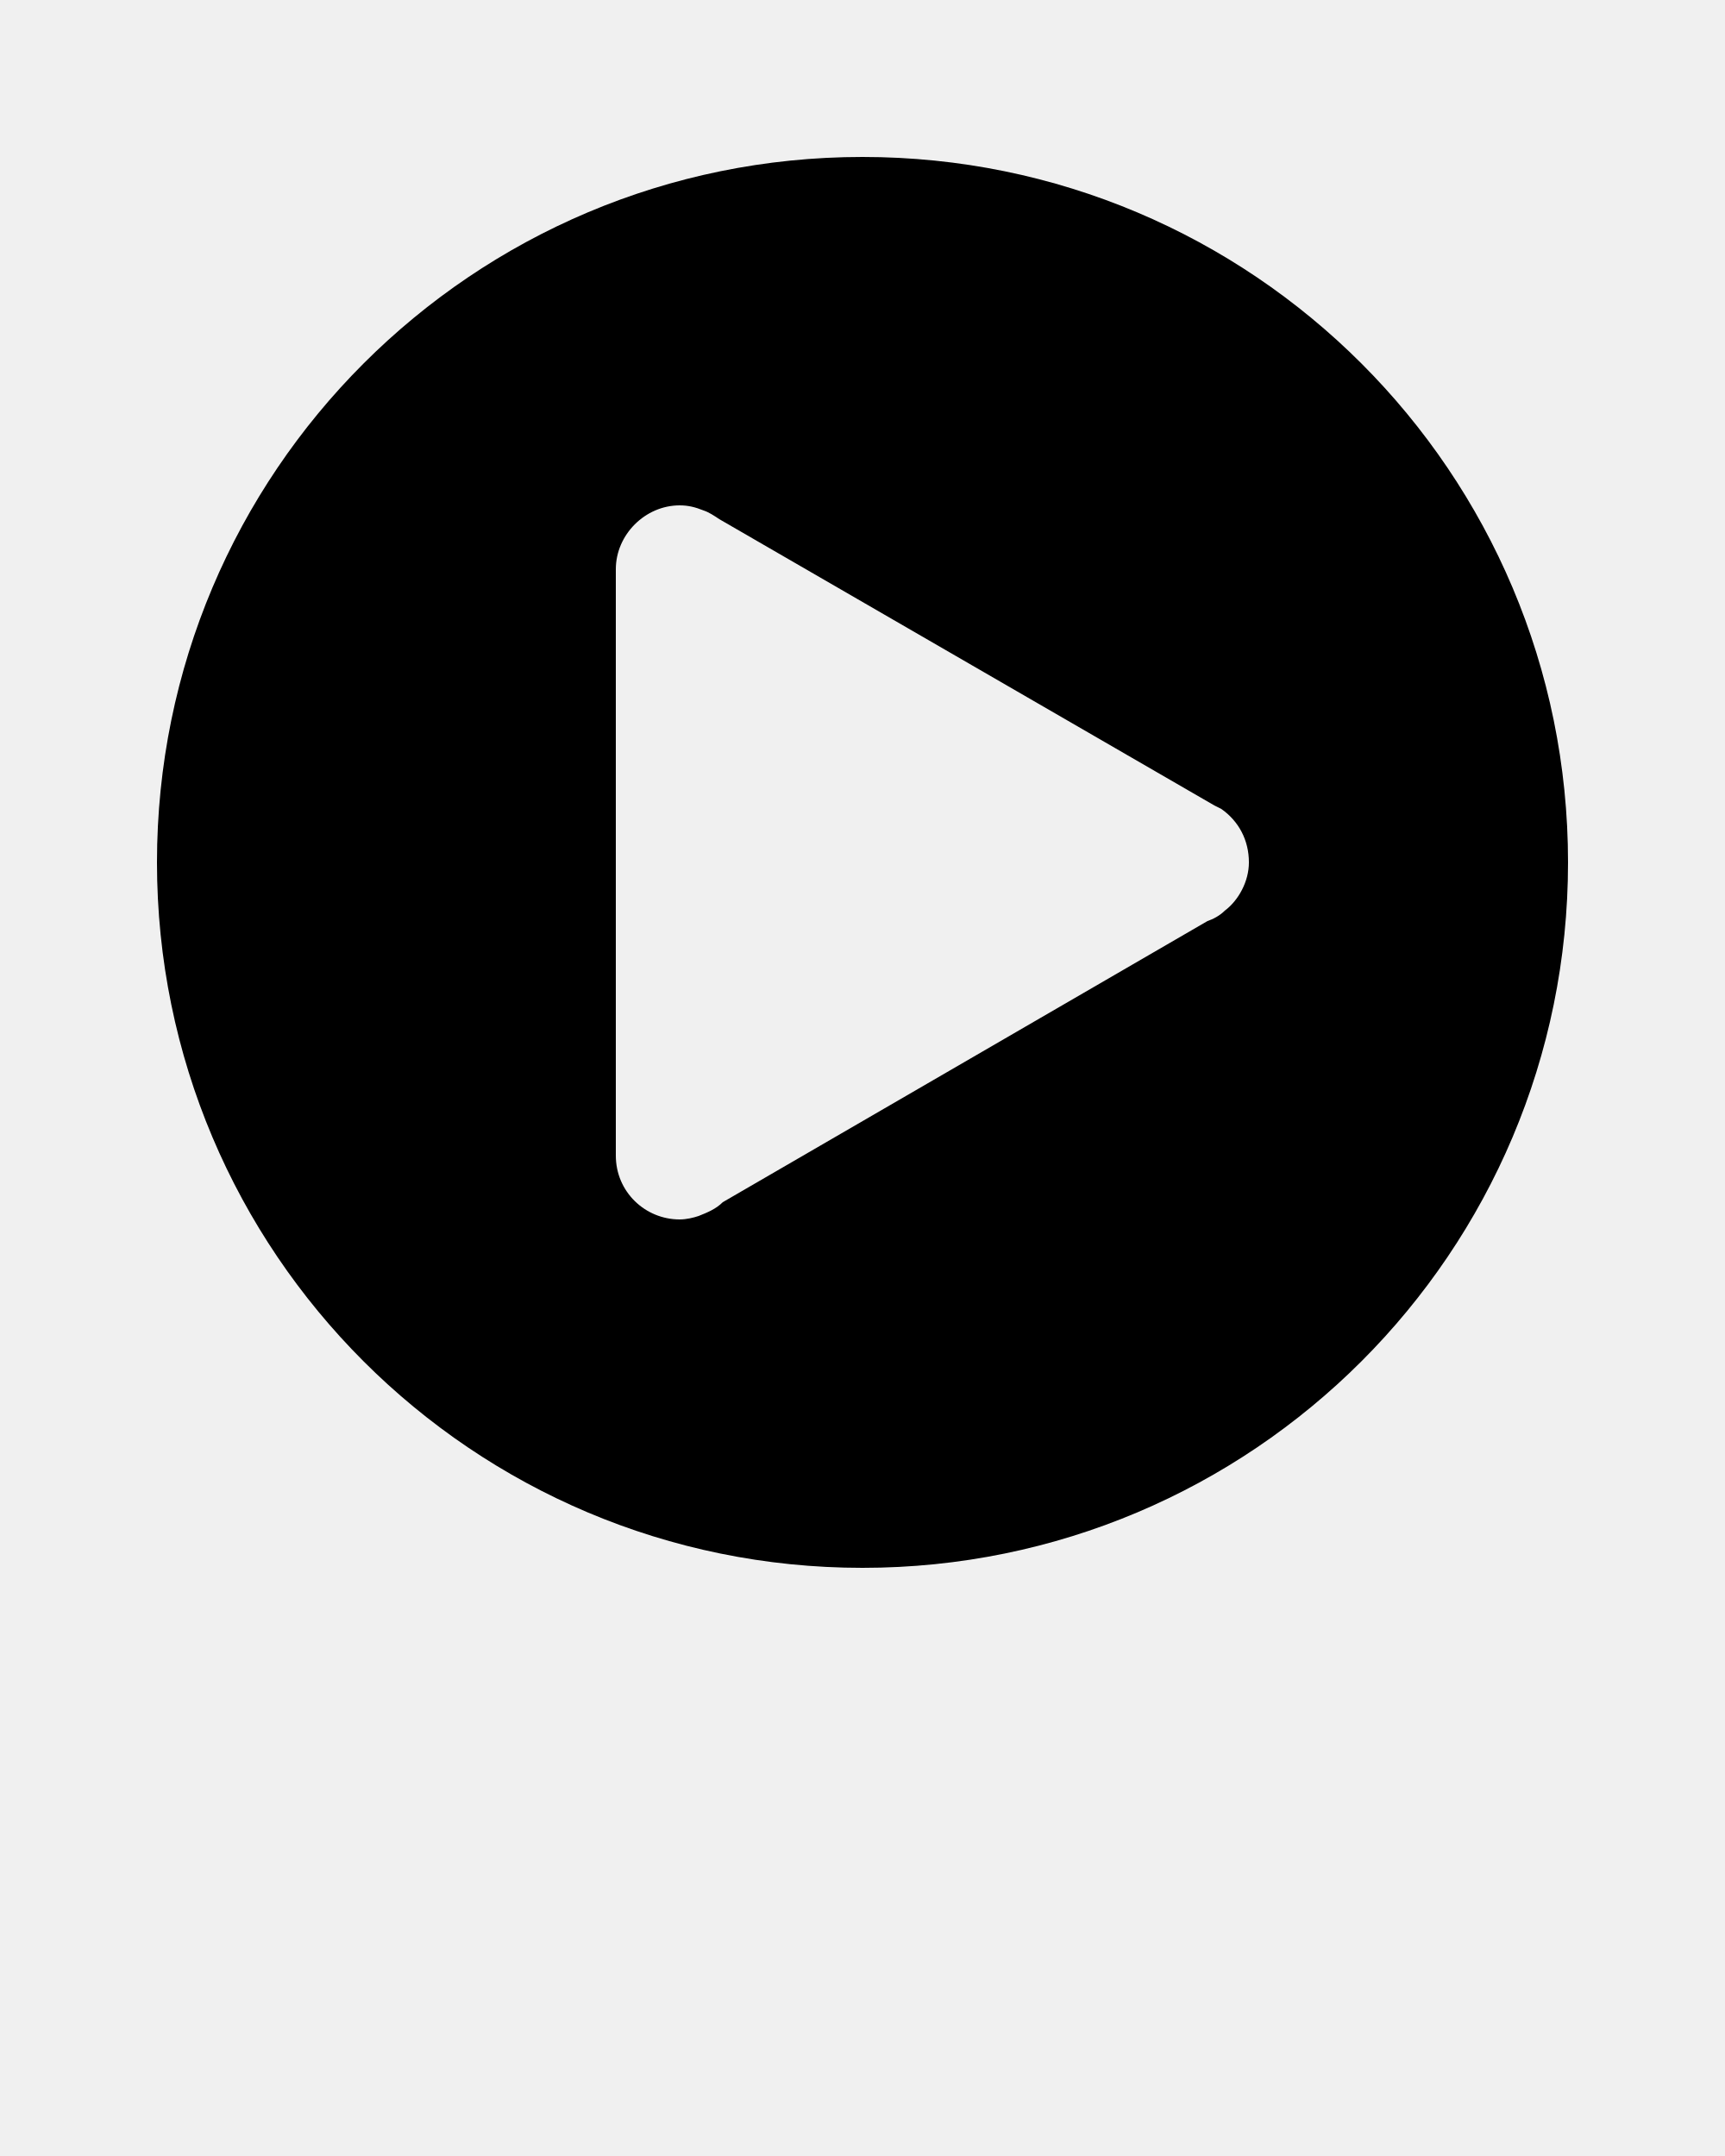
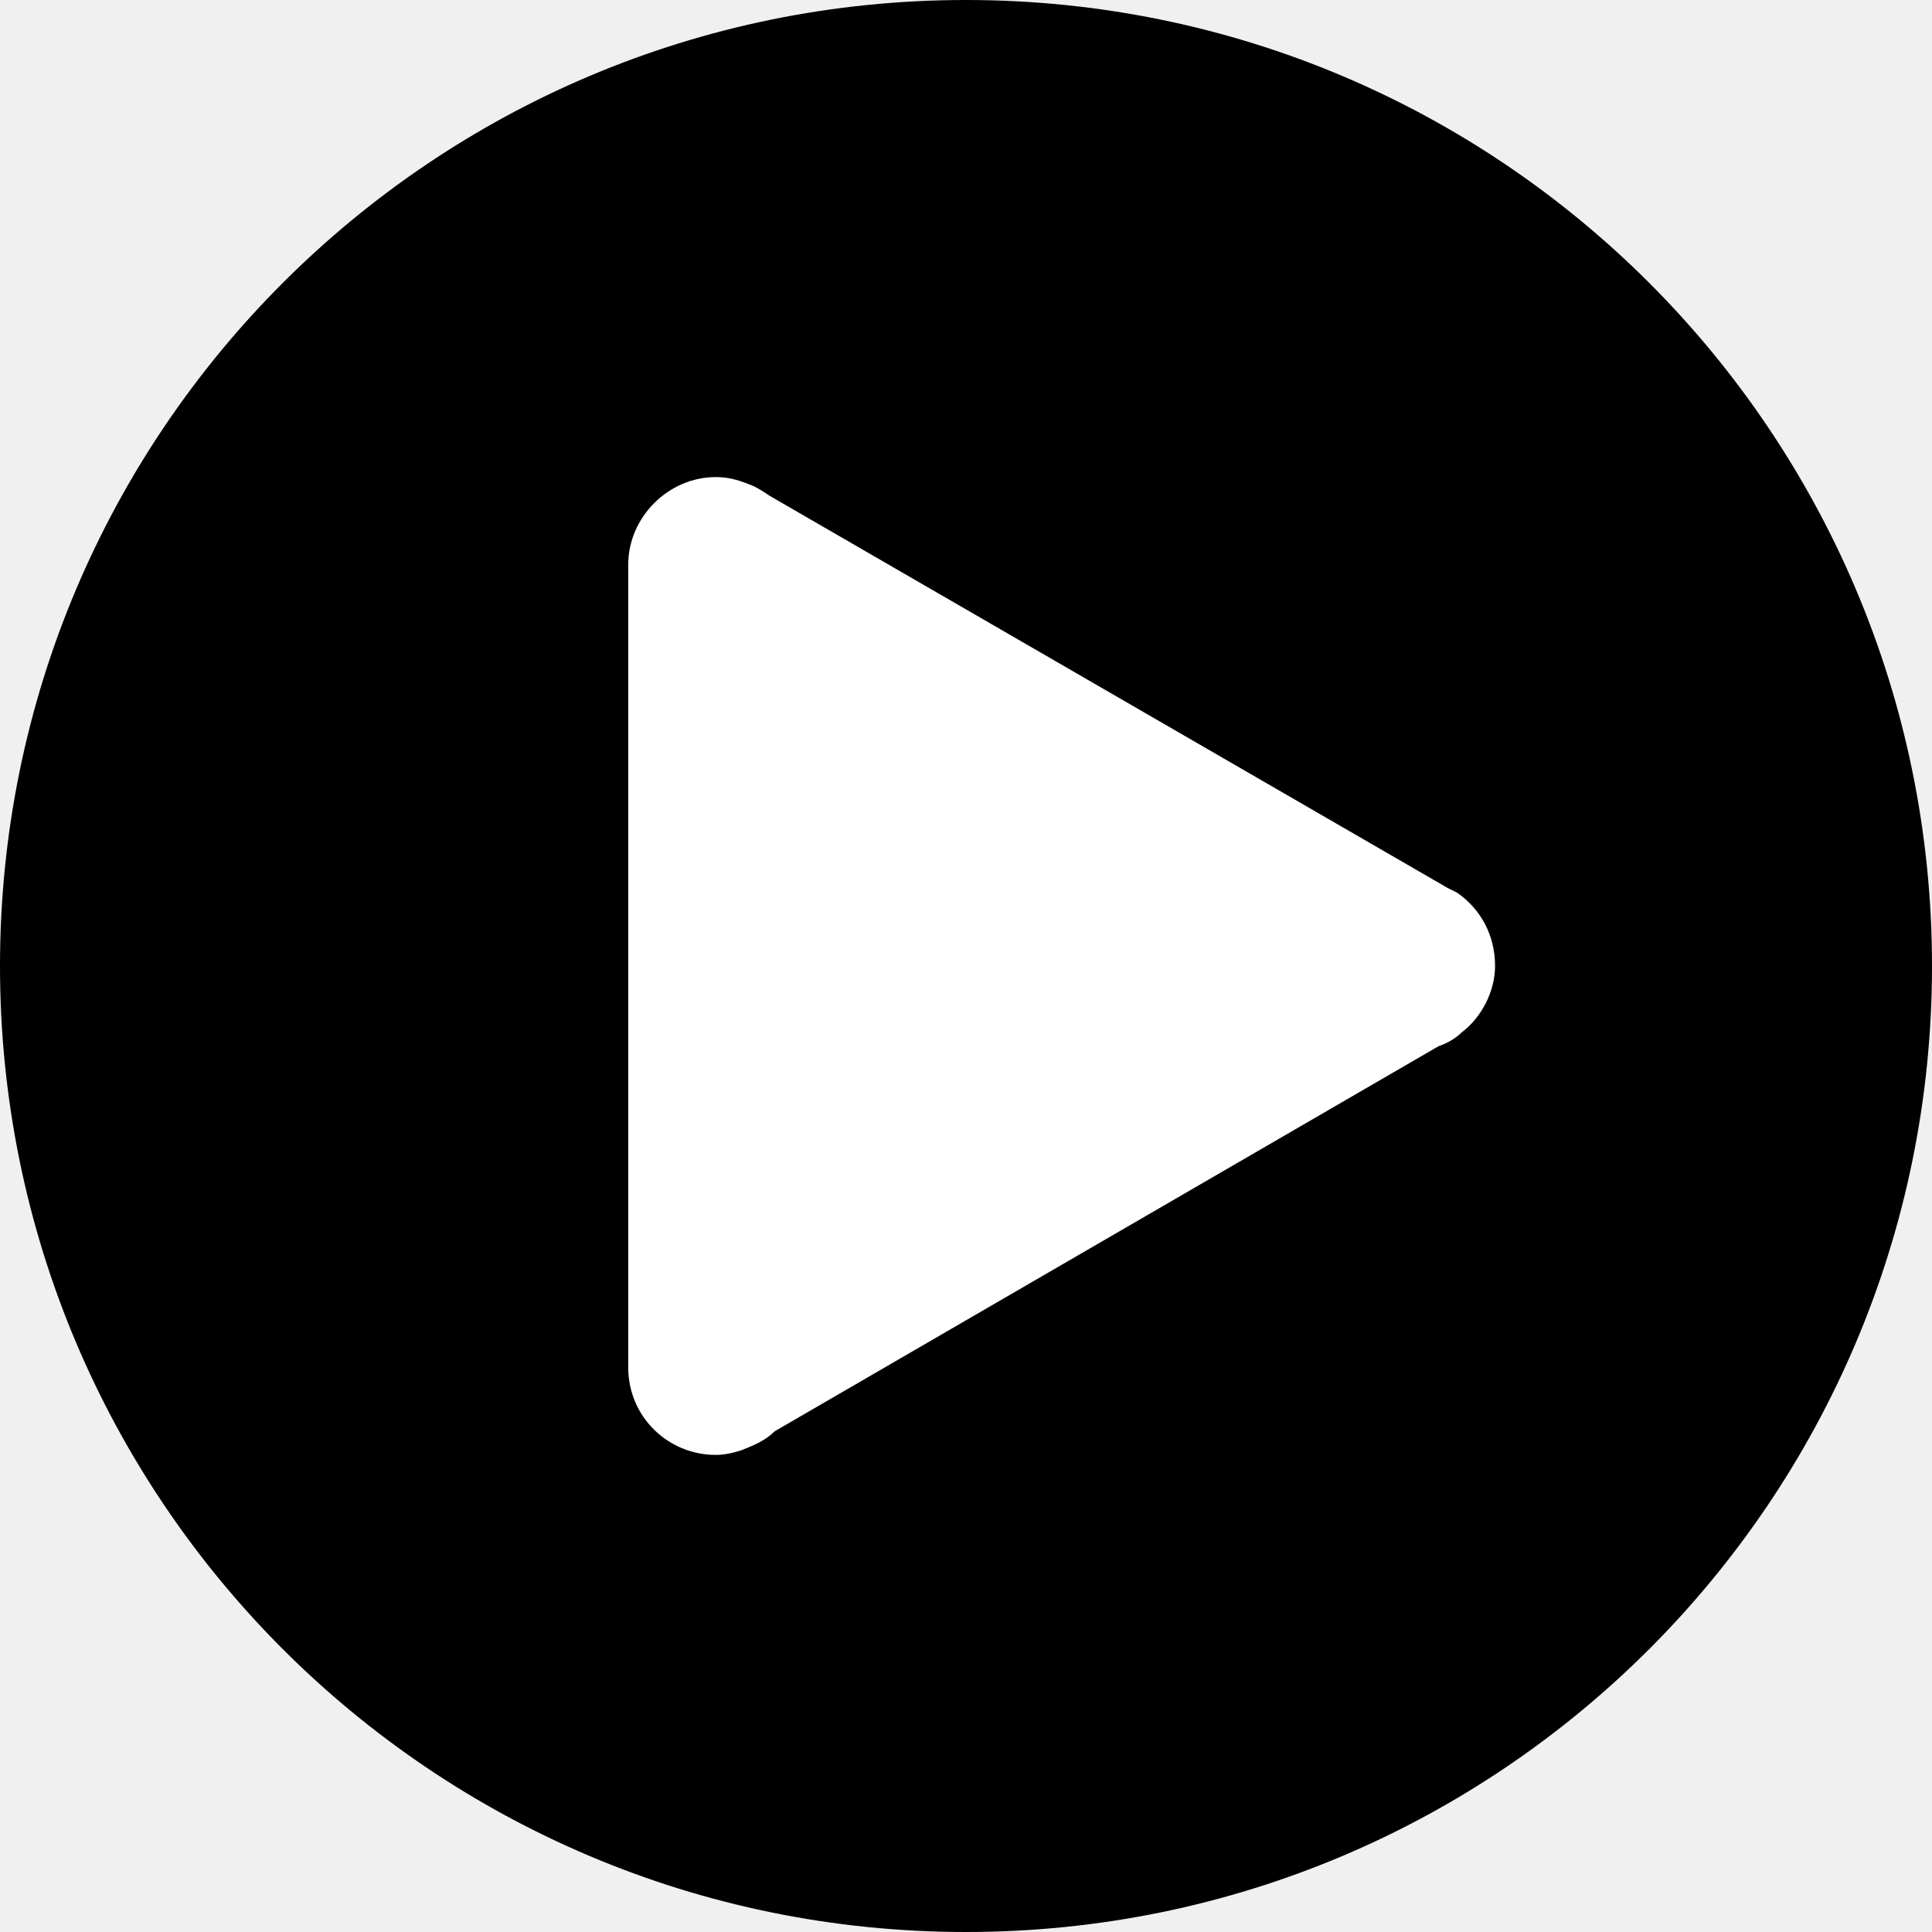
- <svg xmlns="http://www.w3.org/2000/svg" version="1.1" id="Layer_1" x="0px" y="0px" viewBox="0 0 100 125" style="enable-background:new 0 0 100 125;" xml:space="preserve">
-   <path d="M50,9.1C27.4,9.1,9.1,27.4,9.1,50c0,22.6,18.3,40.9,40.9,40.9S90.9,72.6,90.9,50C90.9,27.4,72.6,9.1,50,9.1z M71,52.8  c-0.3,0.3-0.7,0.5-1,0.6L41.9,69.7c-0.4,0.4-0.9,0.6-1.4,0.8c-0.3,0.1-0.7,0.2-1.1,0.2c-2,0-3.7-1.6-3.7-3.7V33c0-2,1.7-3.7,3.7-3.7  c0.5,0,0.9,0.1,1.4,0.3c0.3,0.1,0.6,0.3,0.9,0.5l28.7,16.6l0.4,0.2c1,0.7,1.6,1.8,1.6,3.1C72.4,51.1,71.8,52.2,71,52.8z" />
+ <svg xmlns="http://www.w3.org/2000/svg" version="1.1" x="0px" y="0px" viewBox="0 0 81.8 81.8" style="enable-background:new 0 0 81.8 81.8;" xml:space="preserve">
+   <style type="text/css">
+ 	.st0{fill:#FFFFFF;stroke:#000000;stroke-miterlimit:10;}
+ </style>
+   <g id="Layer_2">
+     <ellipse class="st0" cx="43" cy="38.5" rx="30" ry="35.5" />
+   </g>
+   <g id="Layer_1">
+     <path d="M40.9,0C18.3,0,0,18.3,0,40.9s18.3,40.9,40.9,40.9s40.9-18.3,40.9-40.9S63.5,0,40.9,0z M61.9,43.7c-0.3,0.3-0.7,0.5-1,0.6   L32.8,60.6c-0.4,0.4-0.9,0.6-1.4,0.8c-0.3,0.1-0.7,0.2-1.1,0.2c-2,0-3.7-1.6-3.7-3.7v-34c0-2,1.7-3.7,3.7-3.7   c0.5,0,0.9,0.1,1.4,0.3c0.3,0.1,0.6,0.3,0.9,0.5l28.7,16.6l0.4,0.2c1,0.7,1.6,1.8,1.6,3.1C63.3,42,62.7,43.1,61.9,43.7z" />
+   </g>
</svg>
